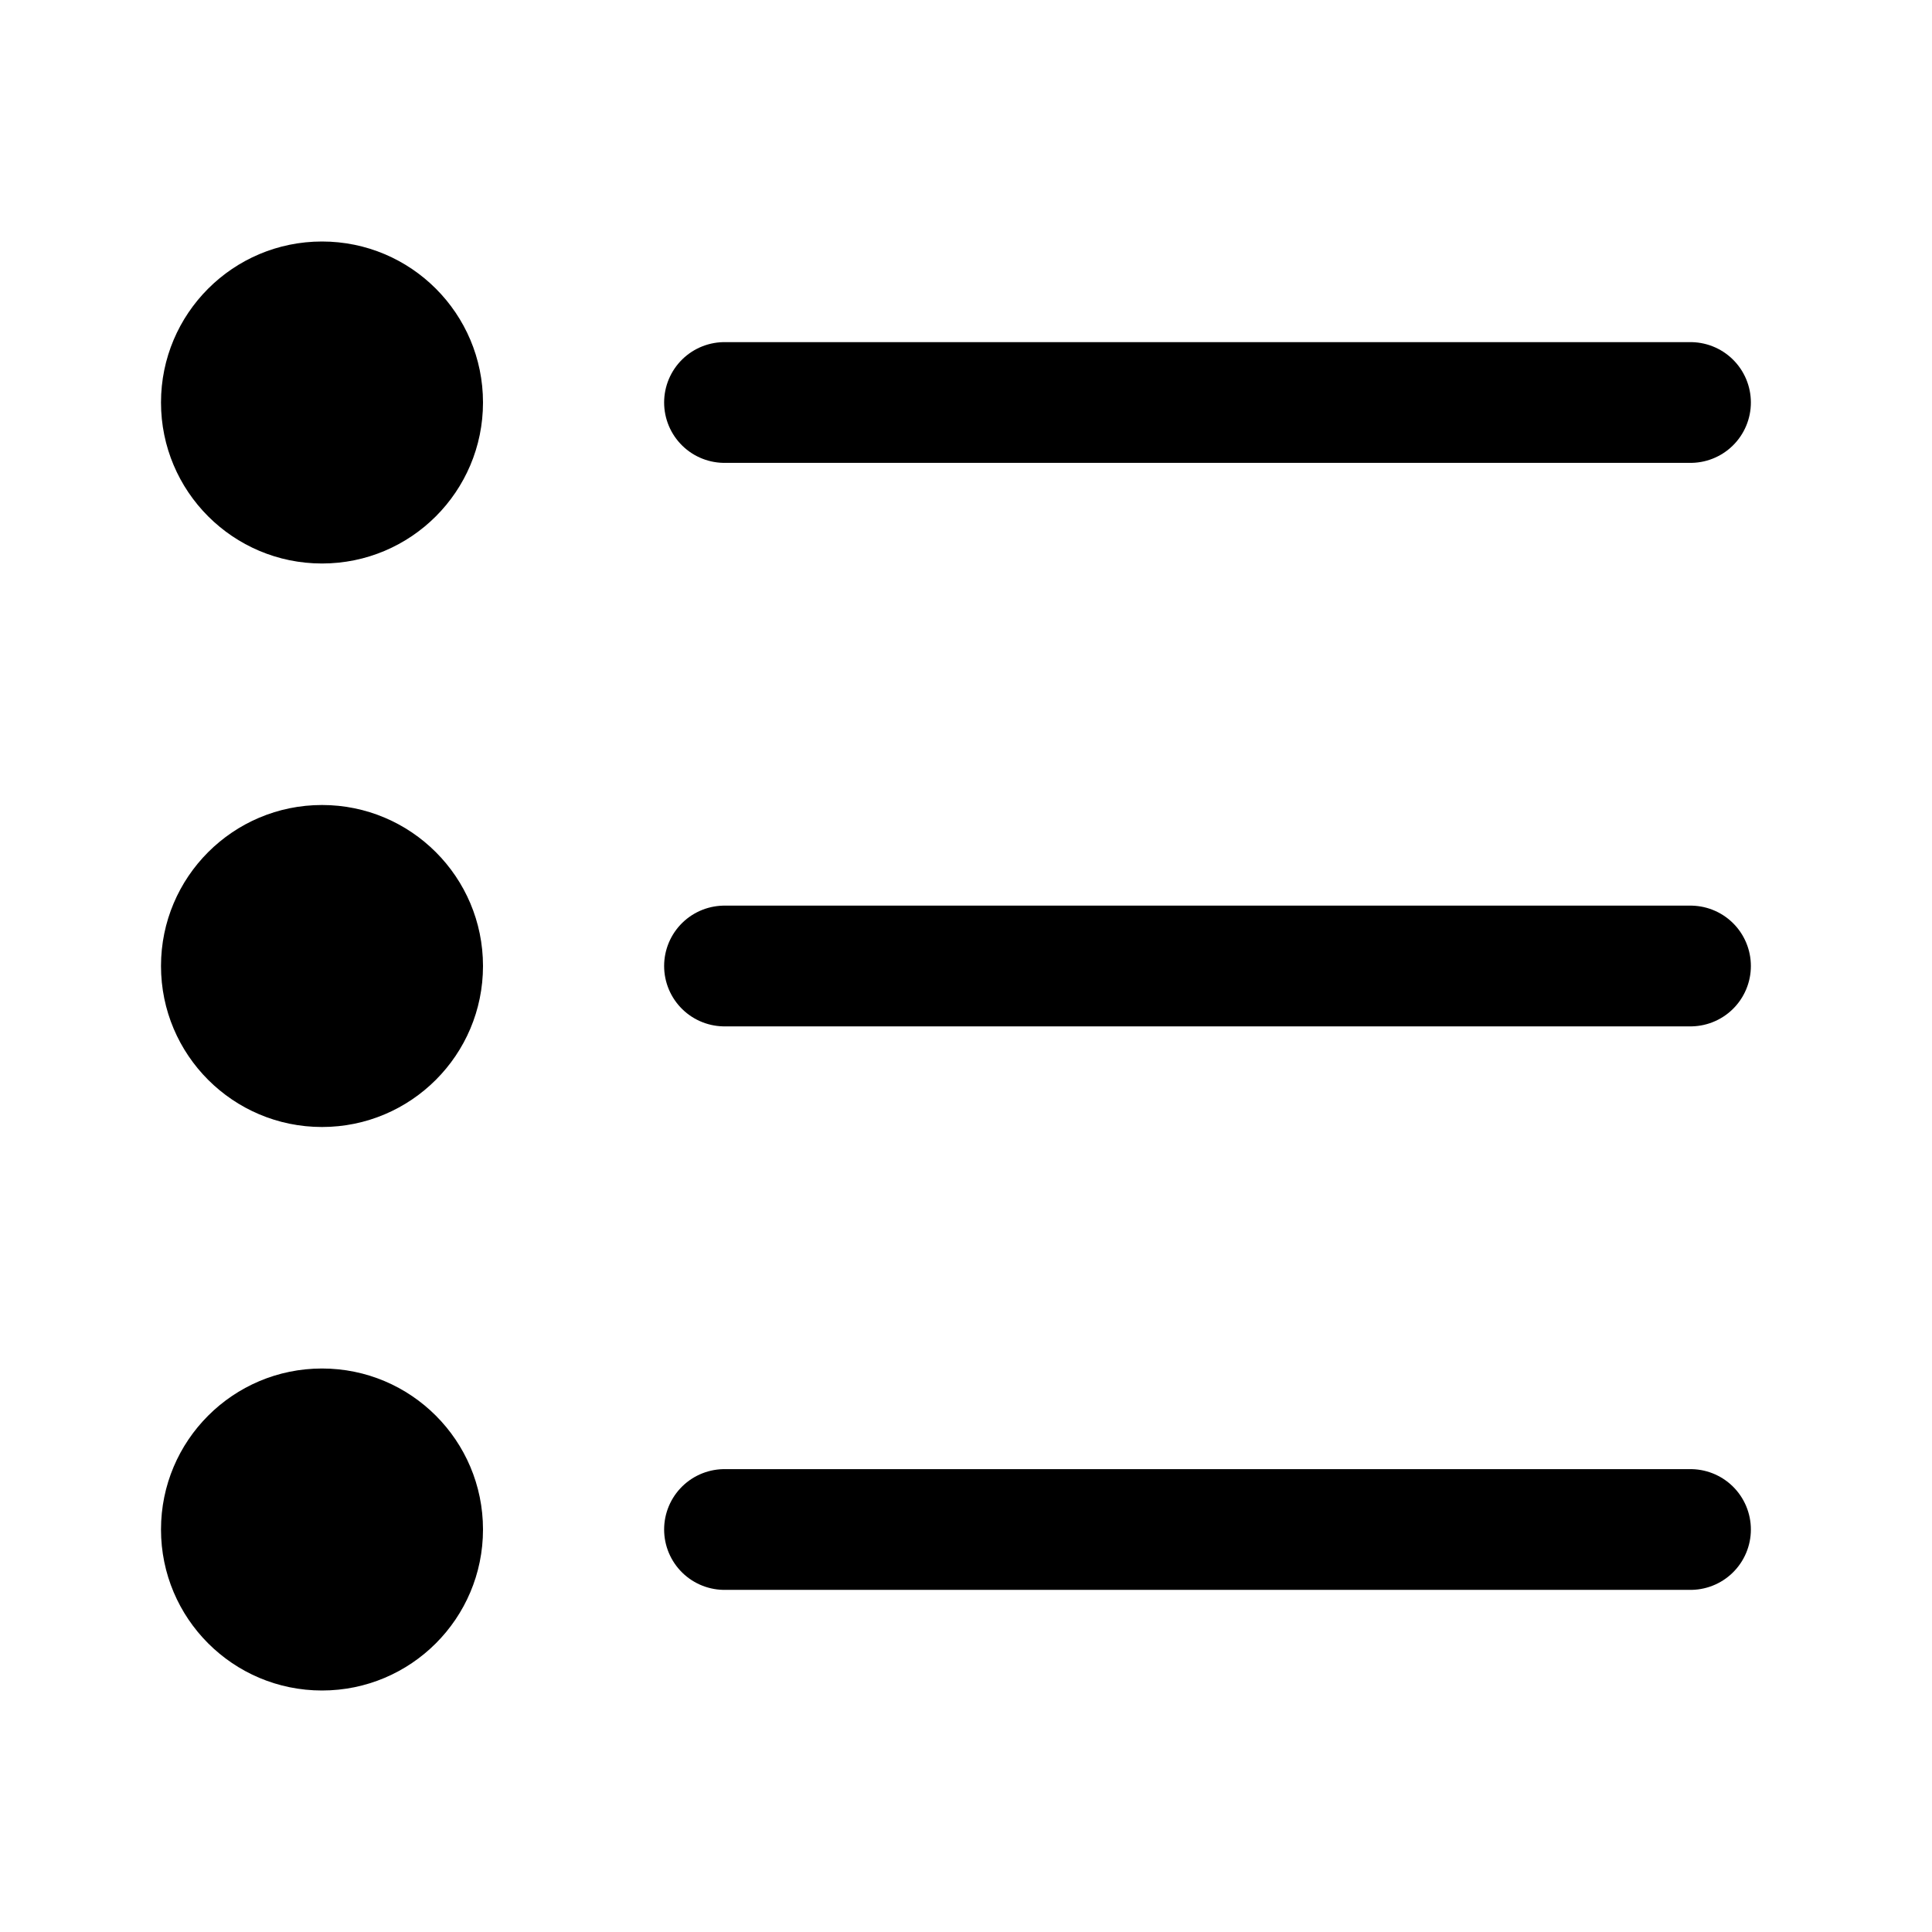
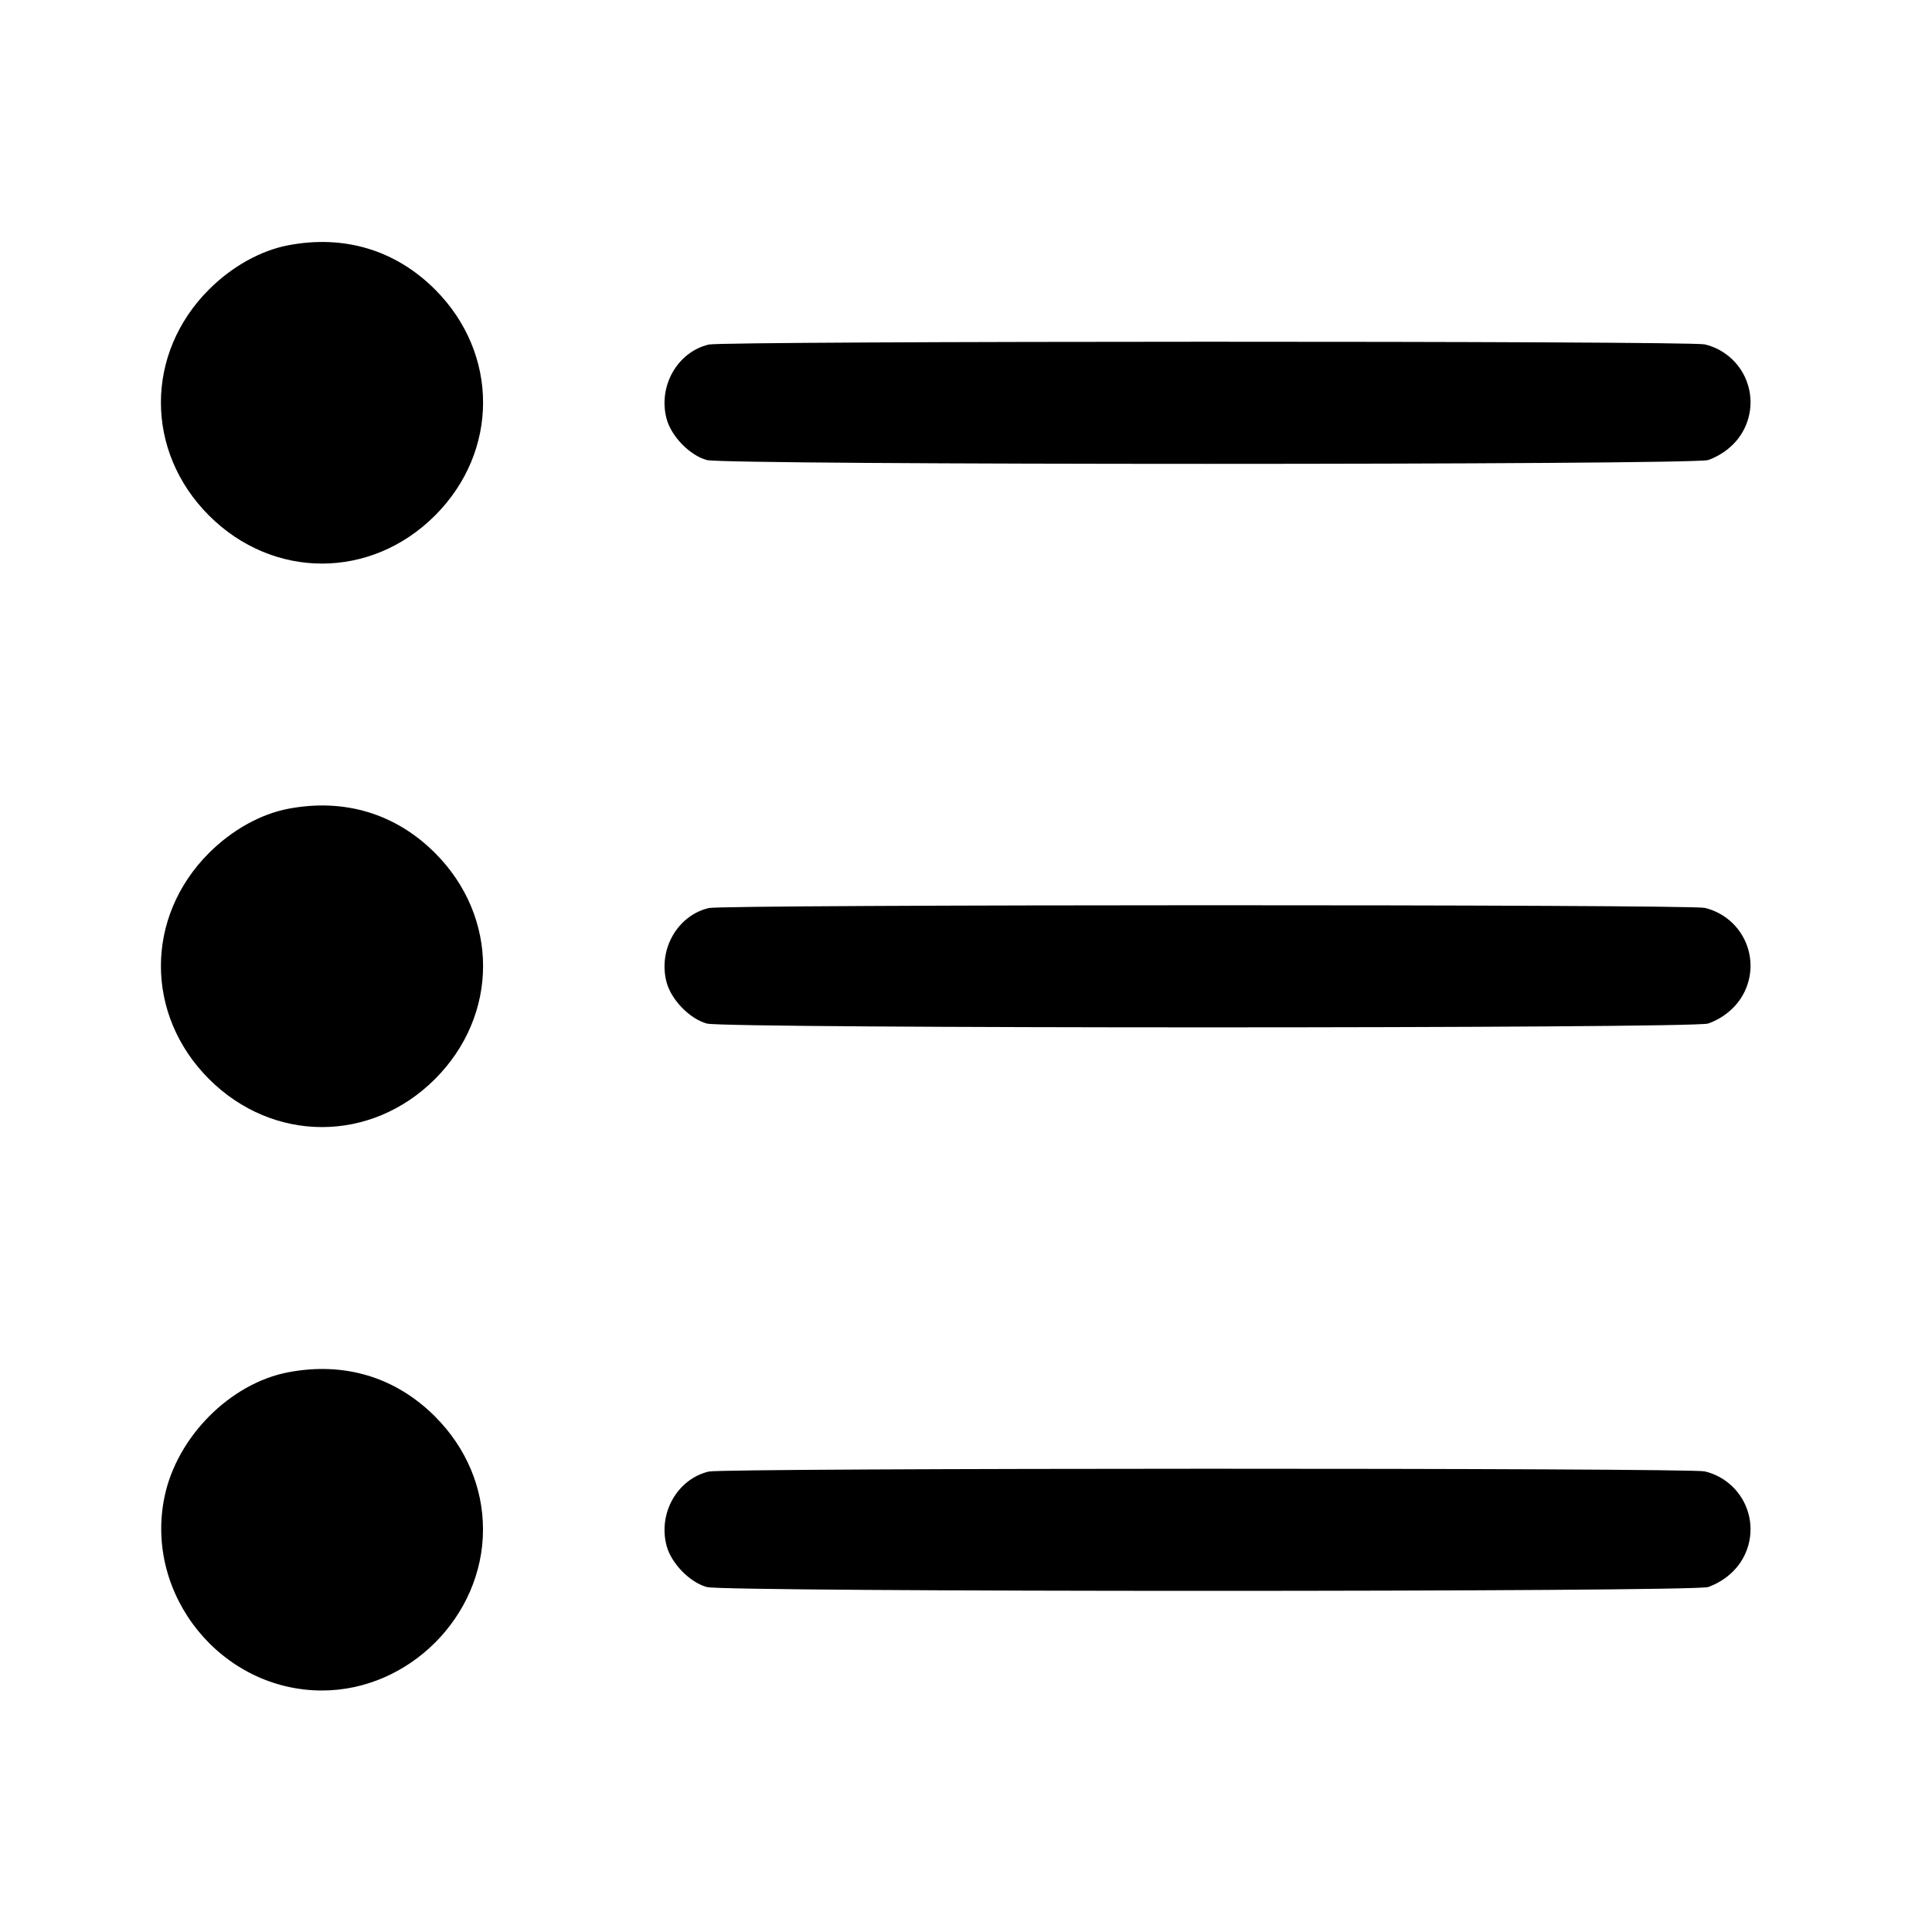
- <svg xmlns="http://www.w3.org/2000/svg" width="100%" height="100%" viewBox="0 0 24 24" fill="none">
-   <path d="M9 5L21 5" stroke="currentColor" stroke-width="1.5" stroke-linecap="round" stroke-linejoin="round" />
-   <path d="M9 12L21 12" stroke="currentColor" stroke-width="1.5" stroke-linecap="round" stroke-linejoin="round" />
-   <path d="M9 19L21 19" stroke="currentColor" stroke-width="1.5" stroke-linecap="round" stroke-linejoin="round" />
-   <circle cx="4" cy="5" r="2" fill="currentColor" />
-   <circle cx="4" cy="12" r="2" fill="currentColor" />
-   <circle cx="4" cy="19" r="2" fill="currentColor" />
+ <svg xmlns="http://www.w3.org/2000/svg" viewBox="0 0 24 24" fill="none">
+   <path d="M3.58 3.047c-.344.066-.697.263-.984.549-.796.797-.796 2.011 0 2.808.797.796 2.011.796 2.808 0 .796-.797.796-2.011 0-2.808-.491-.49-1.127-.682-1.824-.549M8.805 4.28c-.391.092-.633.519-.524.924.059.218.288.453.5.511.225.063 12.213.063 12.438 0a.84.84 0 0 0 .306-.191.739.739 0 0 0-.348-1.246c-.194-.045-12.181-.043-12.372.002M3.58 10.047c-.344.066-.697.263-.984.549-.796.797-.796 2.011 0 2.808.797.796 2.011.796 2.808 0 .796-.797.796-2.011 0-2.808-.491-.49-1.127-.682-1.824-.549m5.225 1.233c-.391.092-.633.519-.524.924.059.218.288.453.5.511.225.063 12.213.063 12.438 0a.84.84 0 0 0 .306-.191.739.739 0 0 0-.348-1.246c-.194-.045-12.181-.043-12.372.002M3.58 17.047c-.721.138-1.381.801-1.536 1.545C1.789 19.816 2.751 21 4 21c1.08 0 2-.92 2-2 0-.523-.21-1.017-.596-1.404-.491-.49-1.127-.682-1.824-.549m5.225 1.233c-.391.092-.633.519-.524.924.059.218.288.453.5.511.225.063 12.213.063 12.438 0a.84.84 0 0 0 .306-.191.739.739 0 0 0-.348-1.246c-.194-.045-12.181-.043-12.372.002" fill-rule="evenodd" fill="currentColor" />
</svg>
